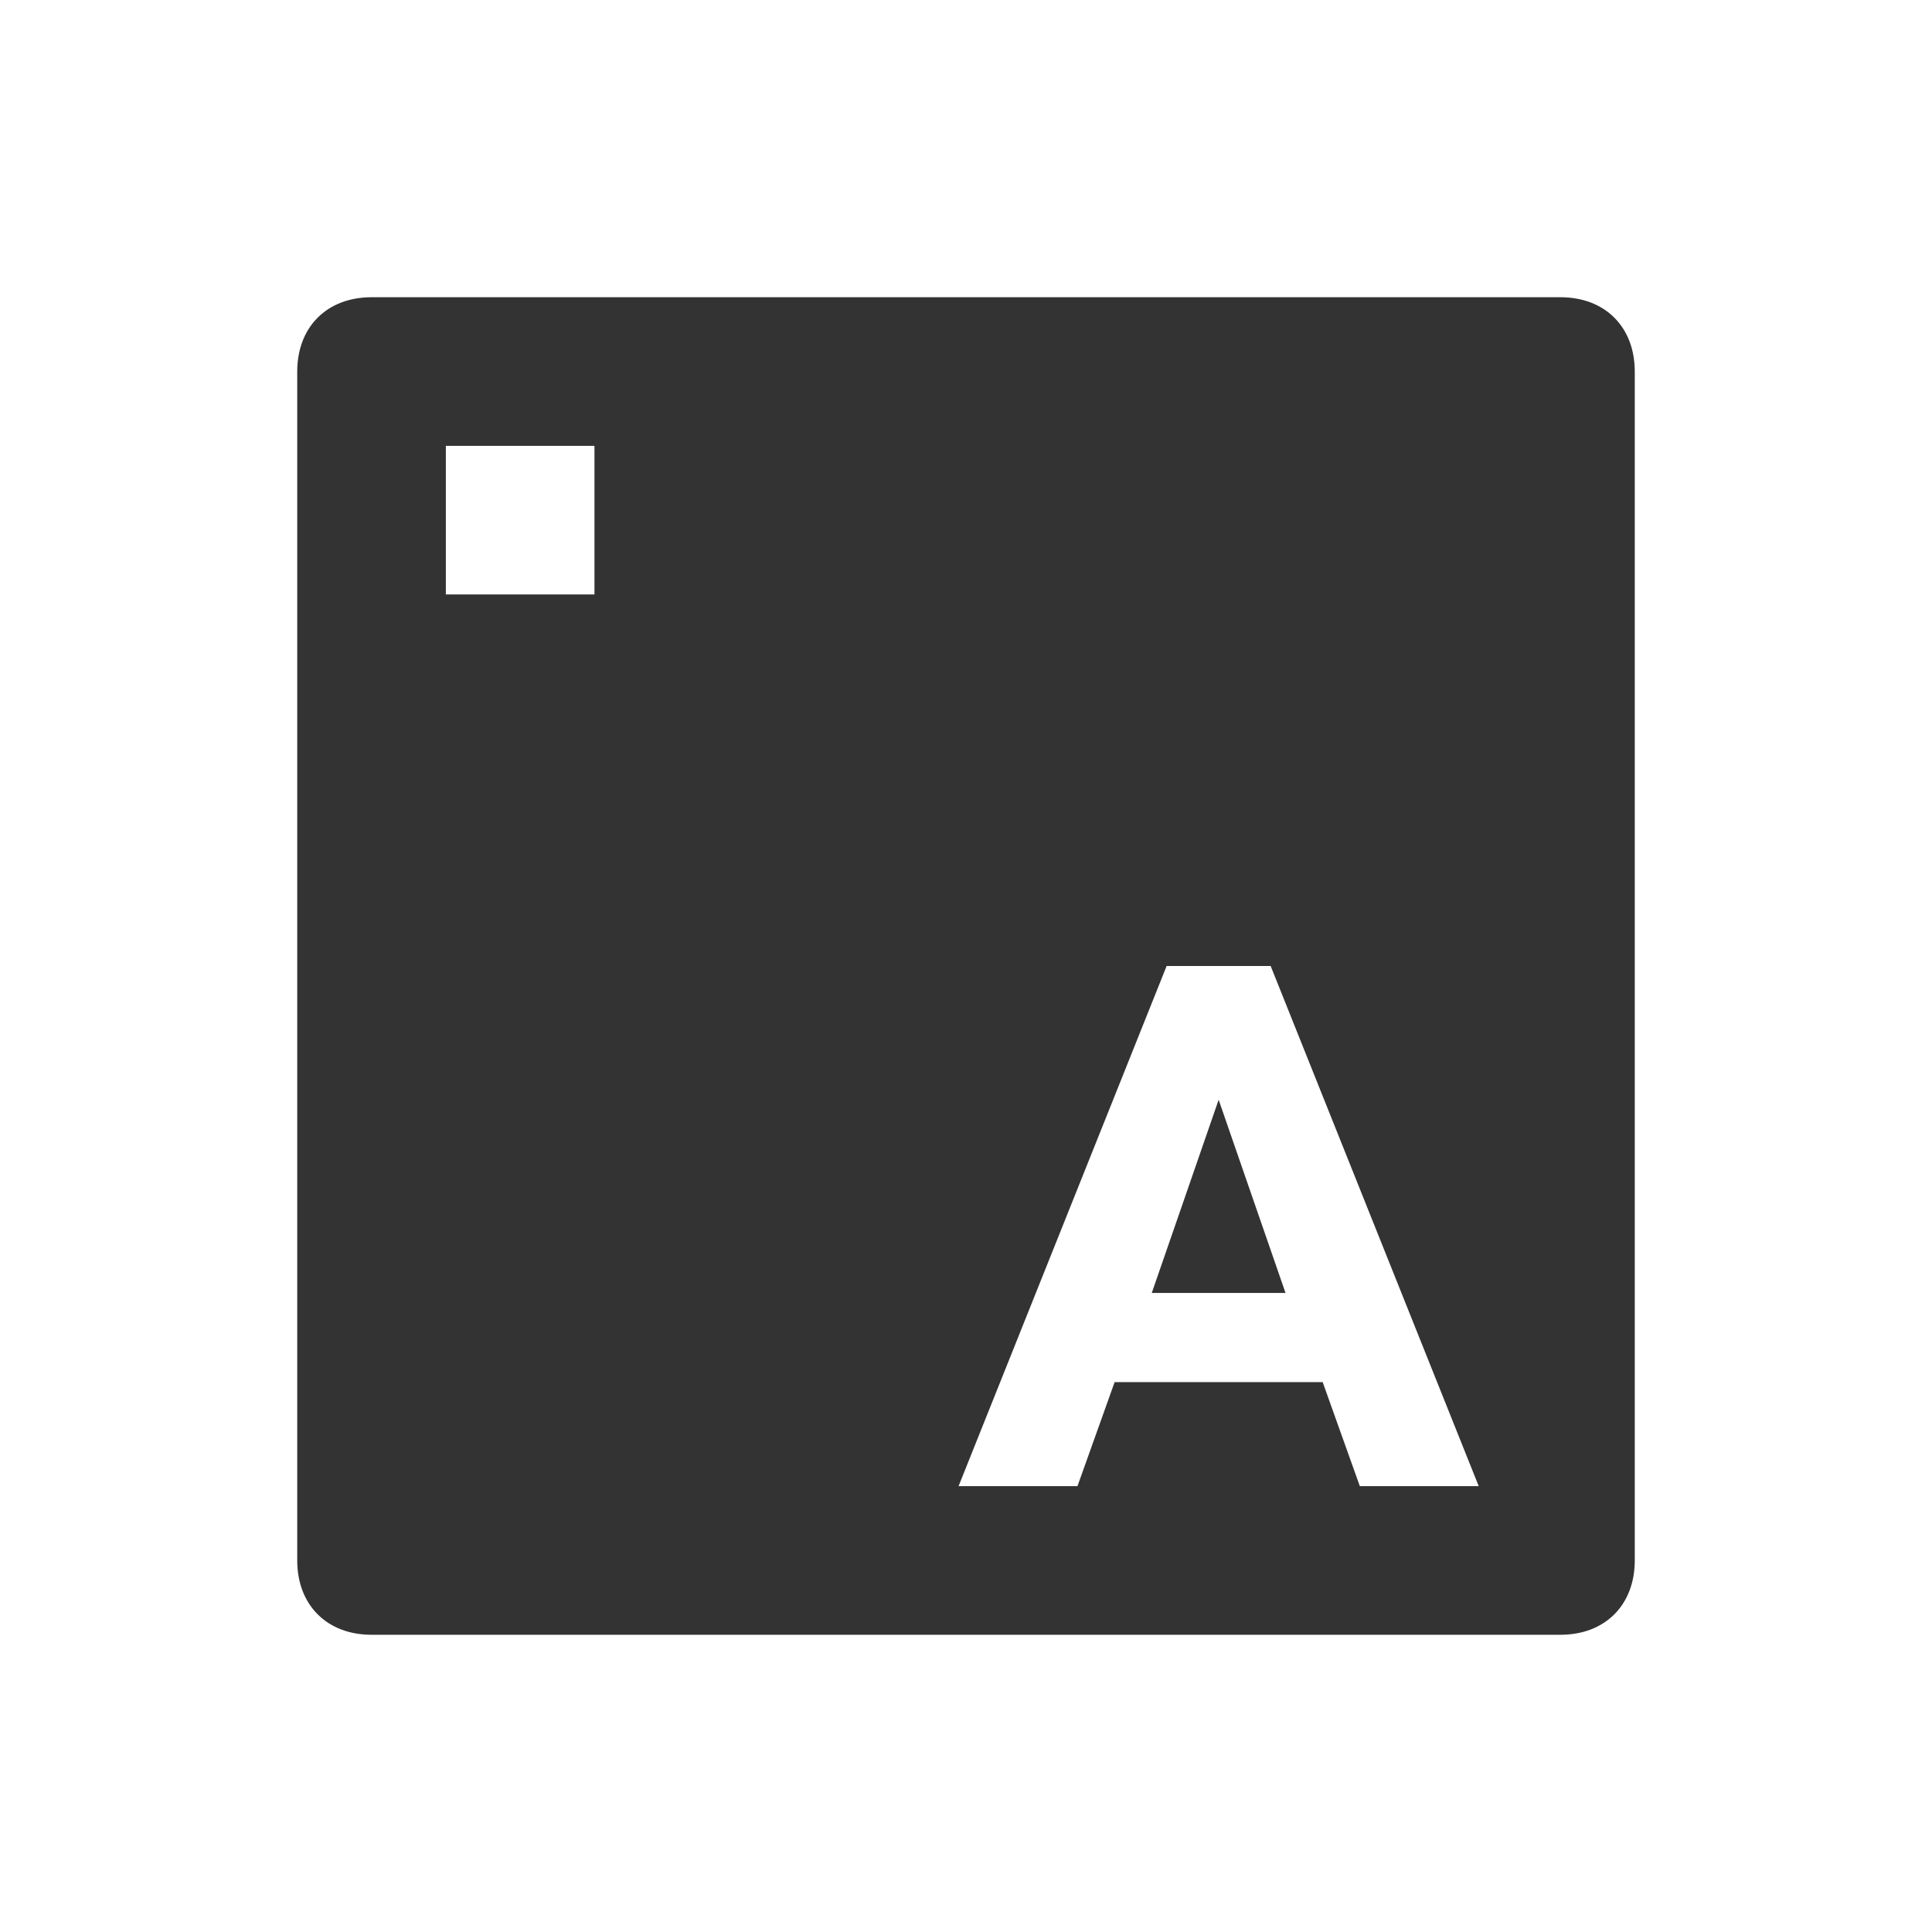
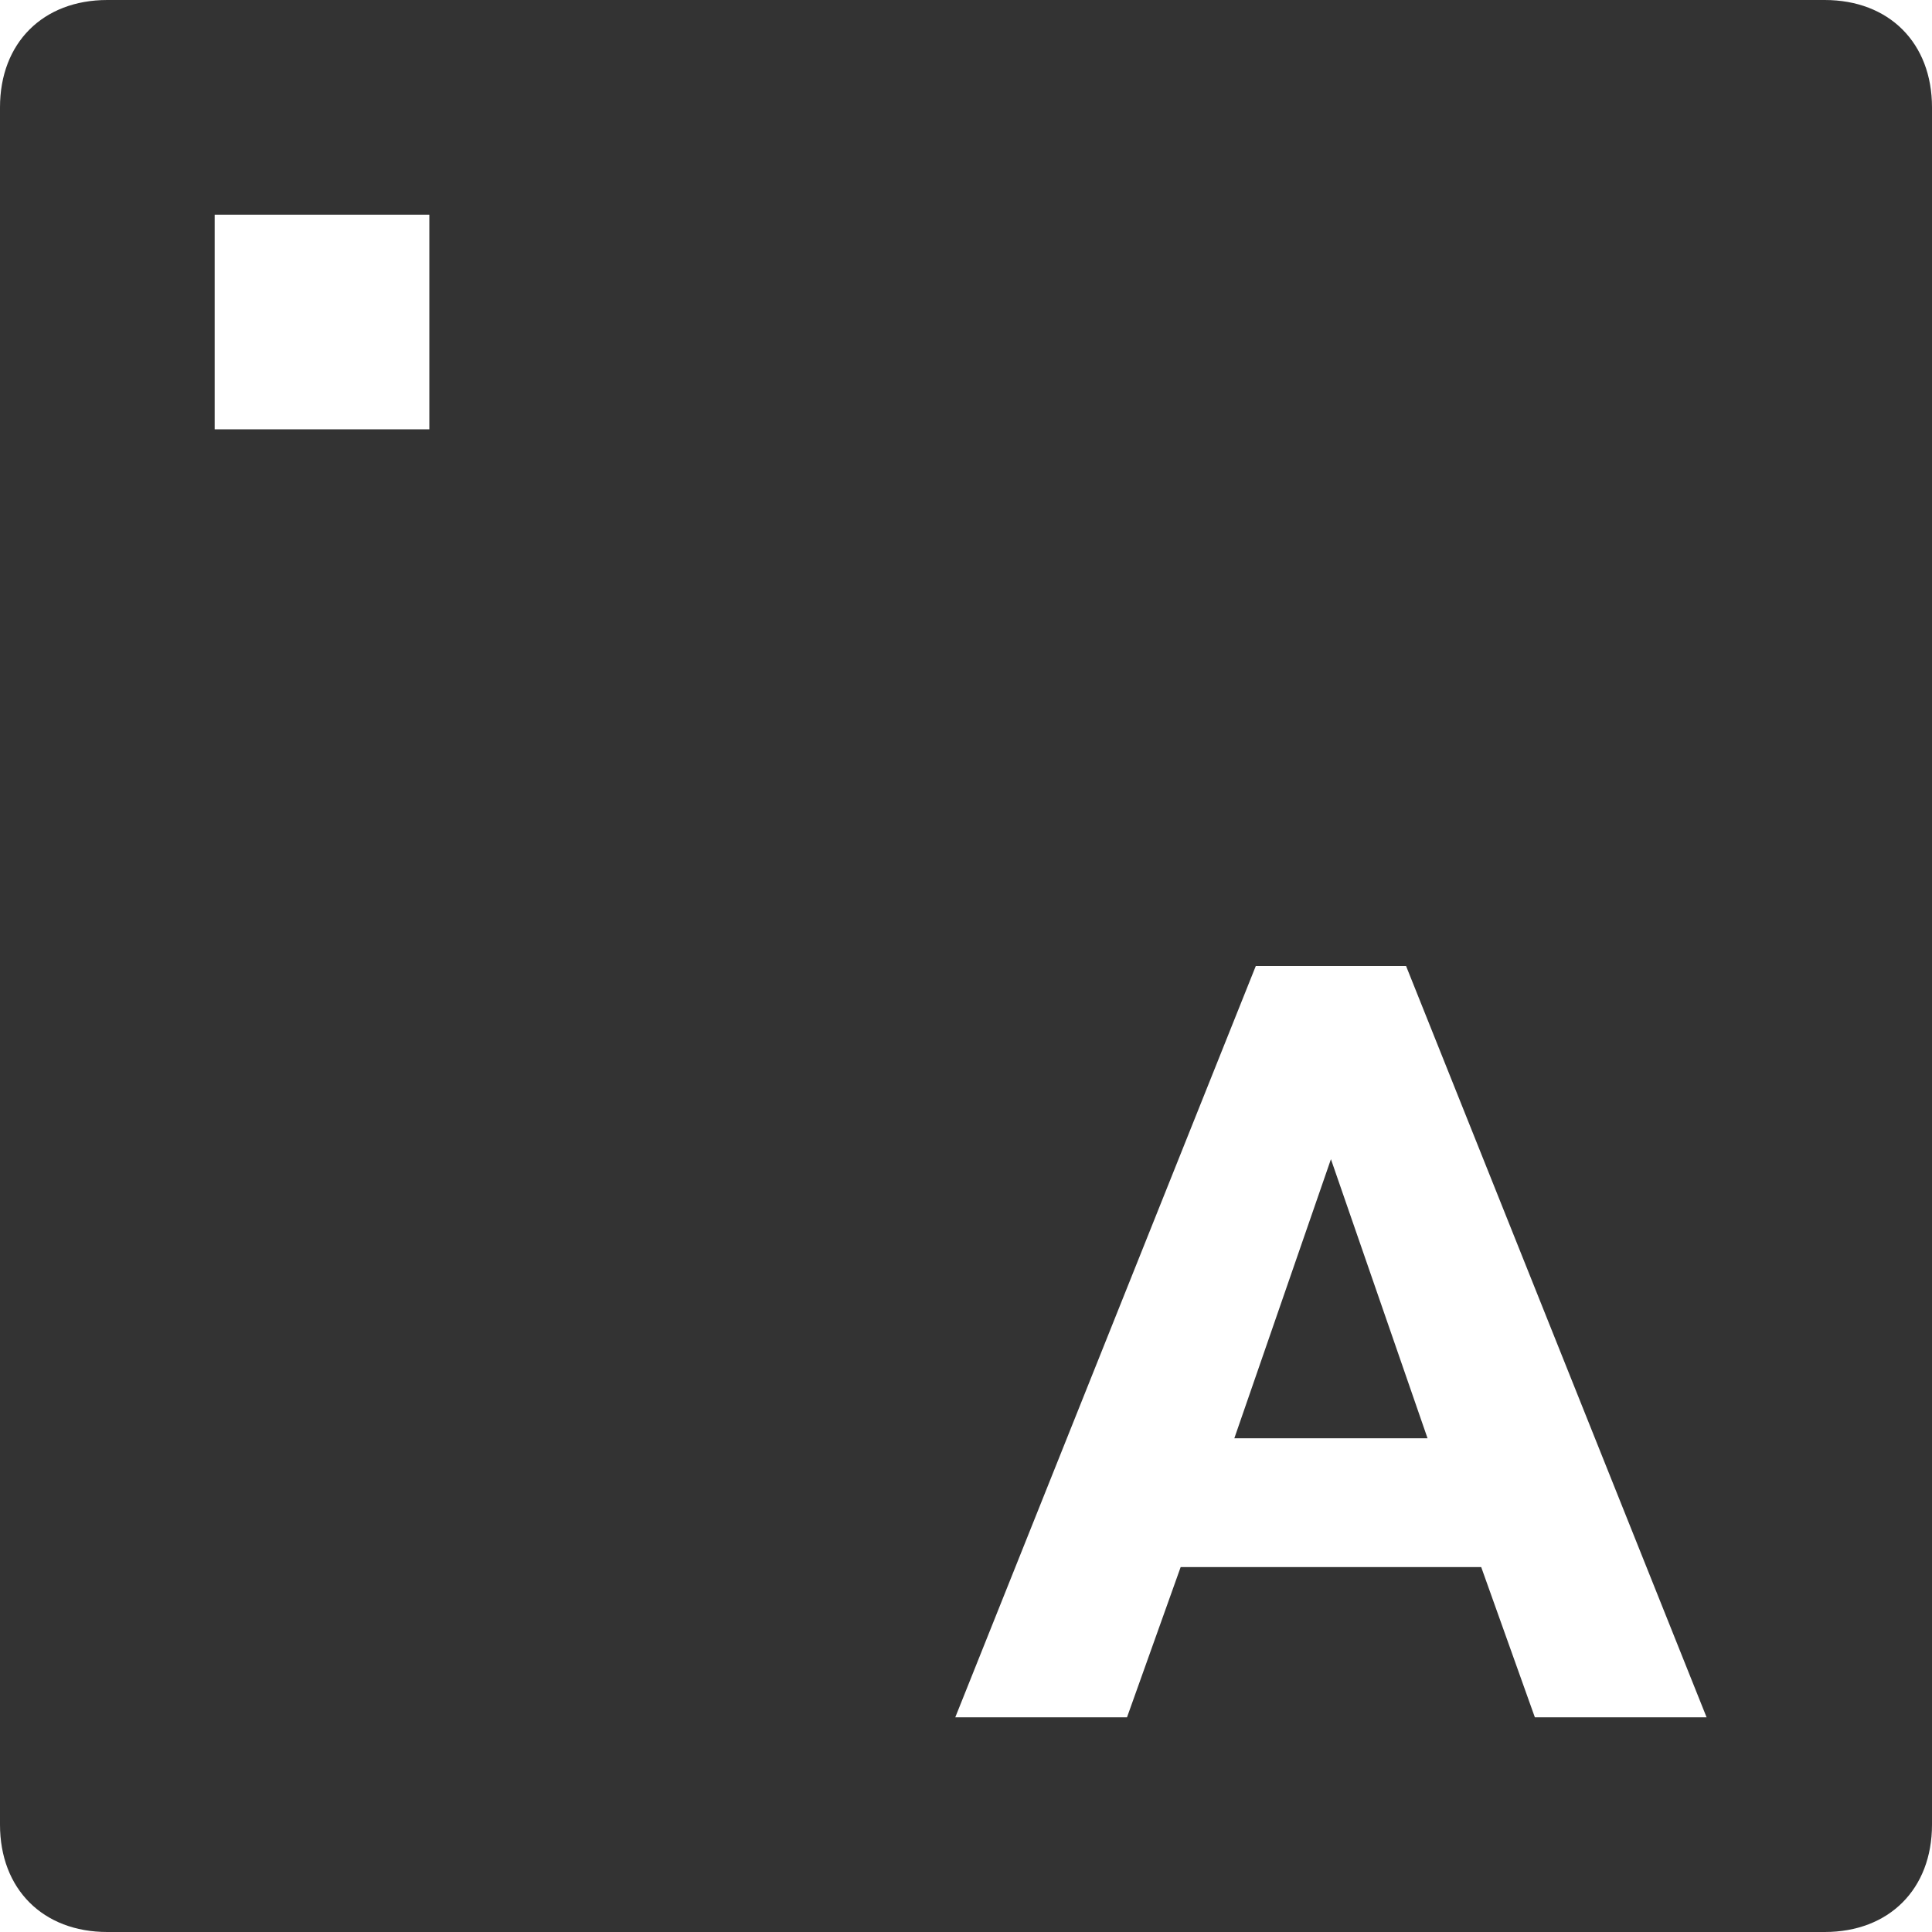
- <svg xmlns="http://www.w3.org/2000/svg" version="1.1" id="Layer_1" x="0px" y="0px" viewBox="0 0 26 26" style="enable-background:new 0 0 26 26;" xml:space="preserve">
+ <svg xmlns="http://www.w3.org/2000/svg" version="1.1" id="Layer_1" x="0px" y="0px" viewBox="0 0 18 18" style="enable-background:new 0 0 18 18;" xml:space="preserve">
  <style type="text/css">
- 	.st0{fill:none;}
- 	.st1{fill:#333333;}
+ 	.st0{fill:#333333;}
</style>
-   <rect y="0" class="st0" width="26" height="26" />
  <g>
-     <polygon class="st1" points="15.5,17.4 17.3,17.4 16.4,14.8  " />
-     <path class="st1" d="M21,4H5C4.4,4,4,4.4,4,5v16c0,0.6,0.4,1,1,1h16c0.6,0,1-0.4,1-1V5C22,4.4,21.6,4,21,4z M8,8H6V6h2V8z M18.3,20   l-0.5-1.4H15L14.5,20h-1.6l2.8-7h1.4l2.8,7H18.3z" />
+     <polygon class="st0" points="11.5,13.4 13.3,13.4 12.4,10.8  " />
+     <path class="st0" d="M17,0H1C0.4,0,0,0.4,0,1v16c0,0.6,0.4,1,1,1h16c0.6,0,1-0.4,1-1V1C18,0.4,17.6,0,17,0z M4,4H2V2h2V4z M14.3,16   l-0.5-1.4H11L10.5,16H8.9l2.8-7h1.4l2.8,7H14.3z" />
  </g>
</svg>
